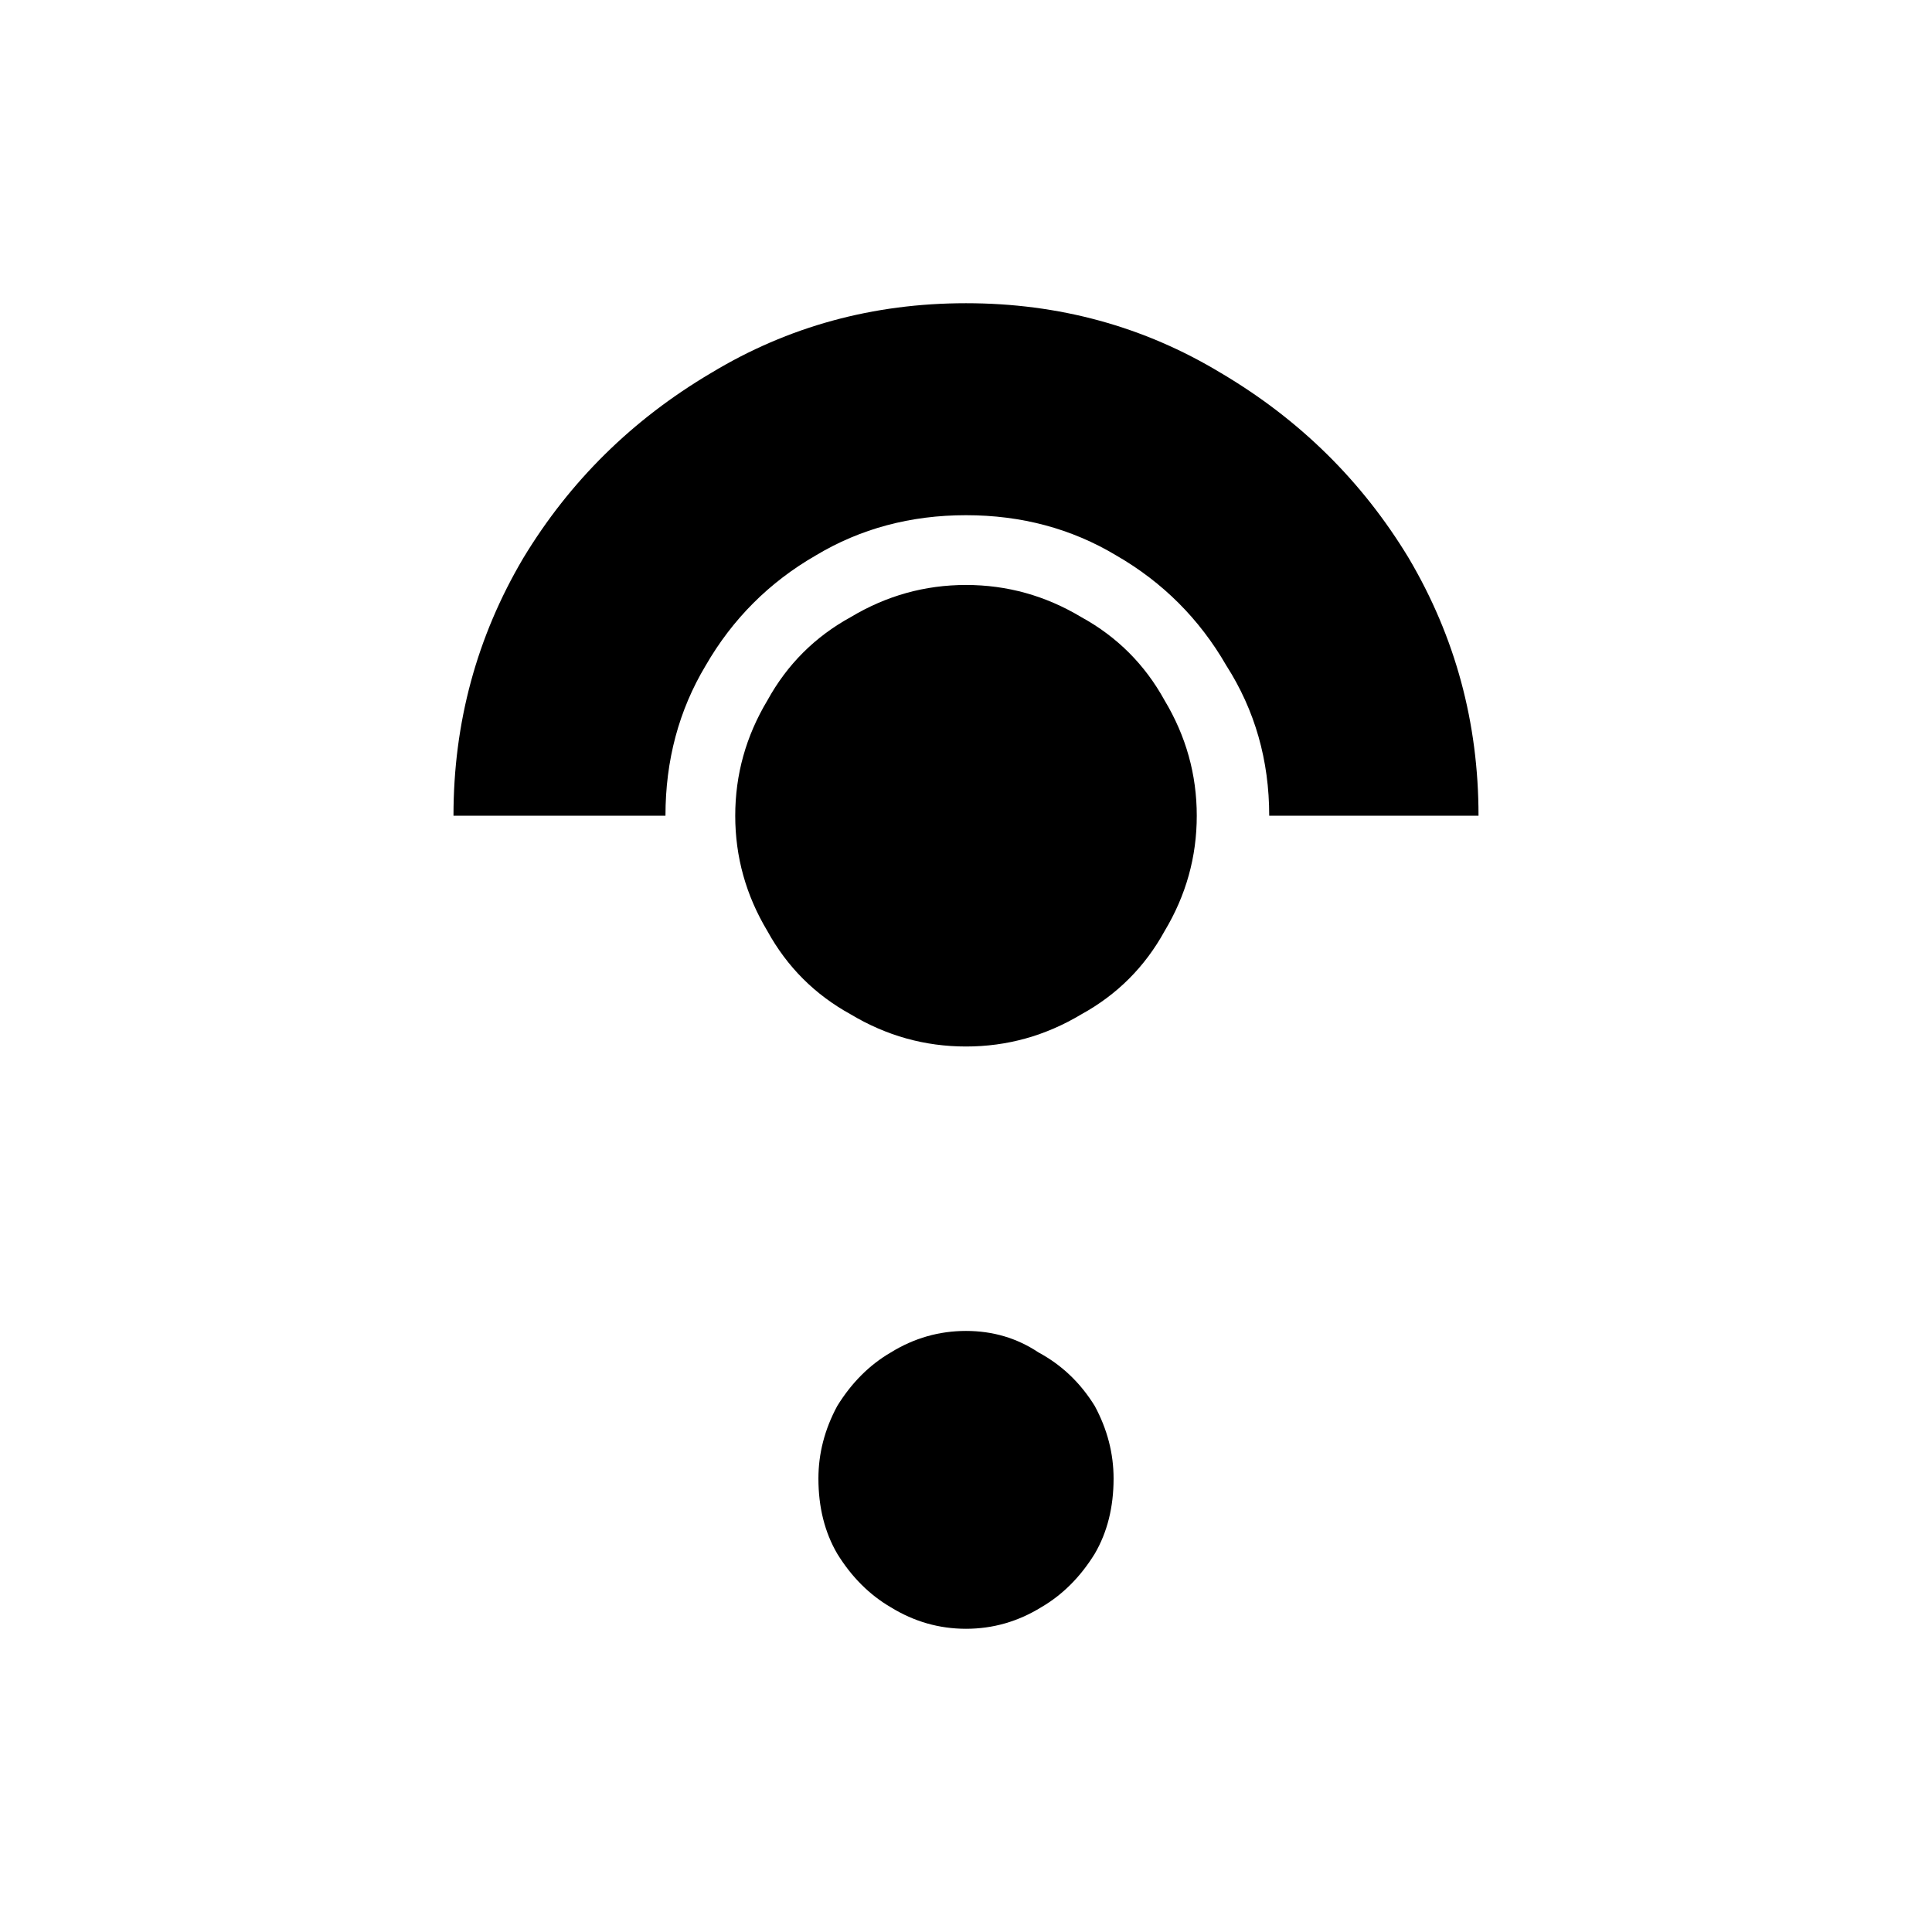
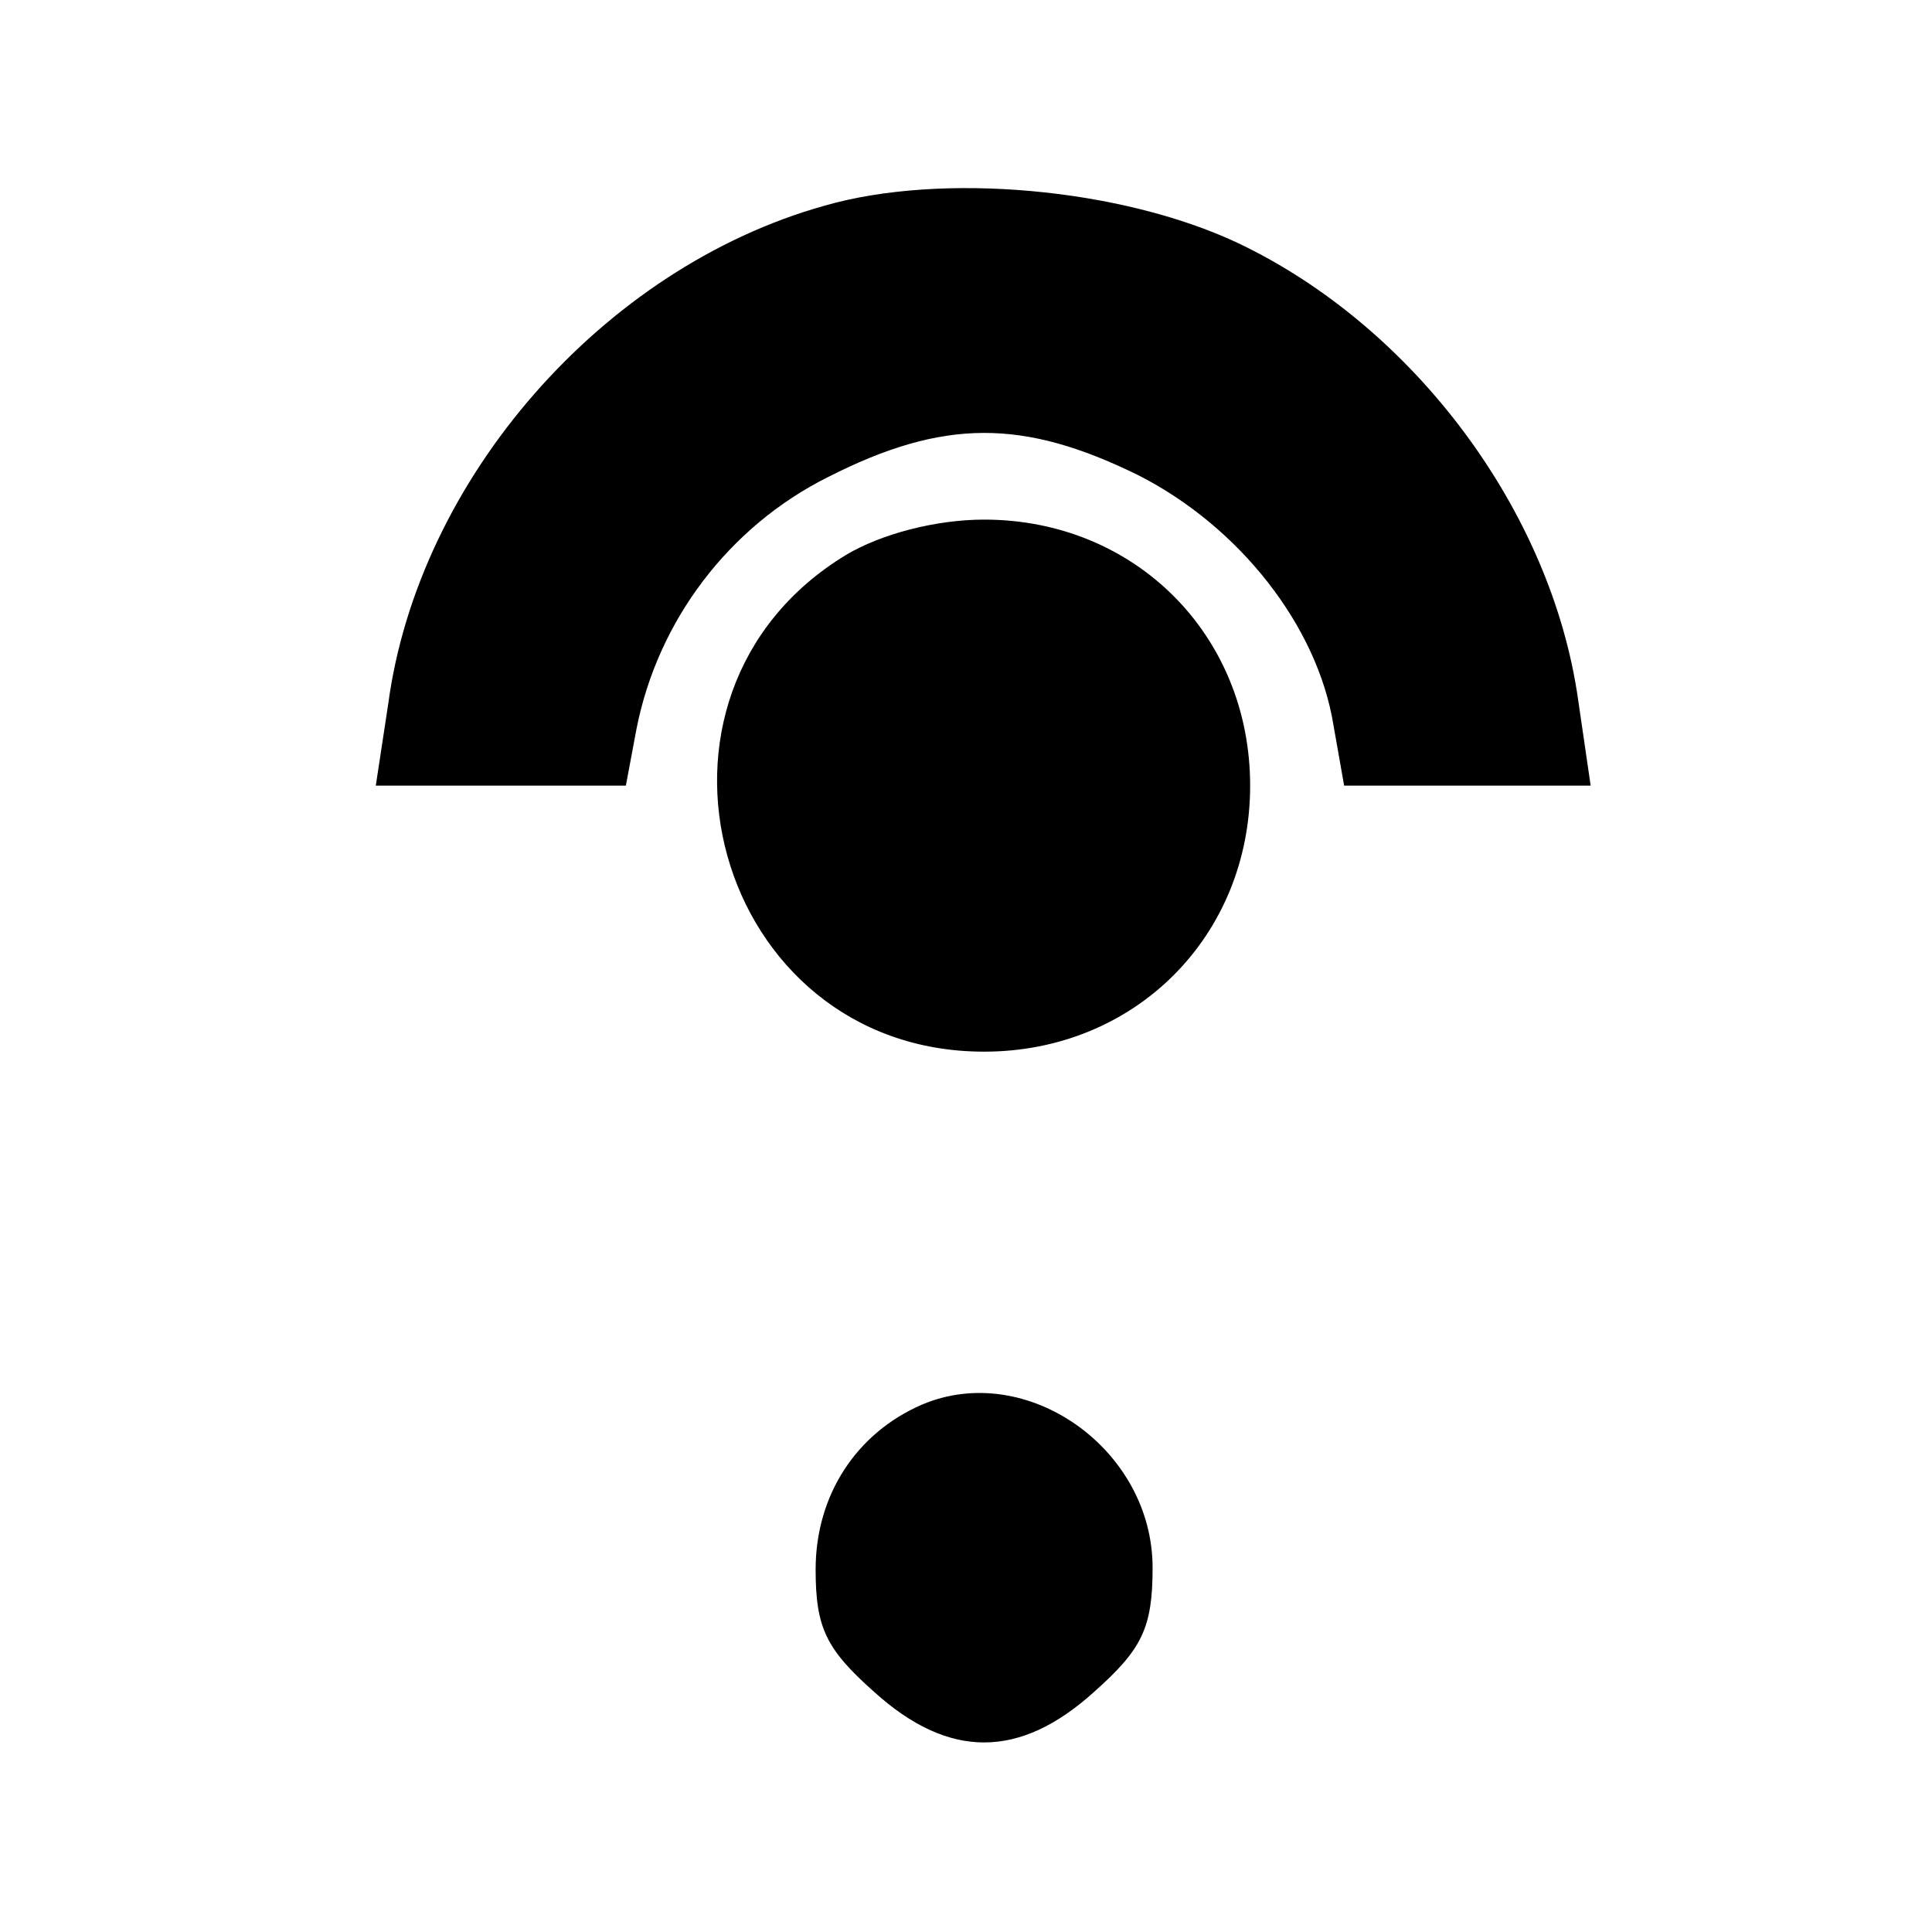
- <svg xmlns="http://www.w3.org/2000/svg" version="1.0" viewBox="0 0 72 72" height="128pt" width="128pt">
-   <g fill="#000">
-     <path d="M36 11.3L36 11.3Q41.2 11.3 45.5 13.9 49.9 16.5 52.5 20.8 55.1 25.2 55.1 30.4L55.1 30.4 47.3 30.4Q47.3 27.3 45.7 24.8 44.2 22.2 41.6 20.7 39.1 19.2 36 19.2L36 19.2Q32.9 19.2 30.4 20.7 27.8 22.2 26.3 24.8 24.8 27.3 24.8 30.4L24.8 30.4 16.9 30.4Q16.9 25.2 19.5 20.8 22.1 16.5 26.5 13.9 30.8 11.3 36 11.3L36 11.3 36 11.3ZM36 39L36 39Q33.7 39 31.7 37.8 29.7 36.7 28.6 34.7 27.4 32.7 27.4 30.4L27.4 30.4Q27.4 28.1 28.6 26.1 29.7 24.1 31.7 23 33.7 21.8 36 21.8L36 21.8Q38.3 21.8 40.3 23 42.3 24.1 43.4 26.1 44.6 28.1 44.6 30.4L44.6 30.4Q44.6 32.7 43.4 34.7 42.3 36.7 40.3 37.8 38.3 39 36 39L36 39 36 39ZM36 60.7L36 60.7Q34.5 60.7 33.2 59.9 32 59.2 31.2 57.9 30.5 56.7 30.5 55.1L30.5 55.1Q30.5 53.7 31.2 52.4 32 51.1 33.2 50.4 34.5 49.6 36 49.6L36 49.6Q37.5 49.6 38.7 50.4 40 51.1 40.8 52.4 41.5 53.7 41.5 55.1L41.5 55.1Q41.5 56.7 40.8 57.9 40 59.2 38.8 59.9 37.5 60.7 36 60.7L36 60.7 36 60.7Z" />
+ <svg xmlns="http://www.w3.org/2000/svg" version="1.0" width="128pt" height="128pt" viewBox="10 -139 128 128" preserveAspectRatio="xMidYMid meet">
+   <g transform="scale(0.1175,-0.1175)" fill="#000000" stroke="none">
+     <path d="M550 1067 c-125 -35 -229 -154 -246 -281 l-7 -46 70 0 71 0 6 32 c12 61 52 114 108 142 65 33 110 33 175 1 57 -29 101 -85 110 -141 l6 -34 69 0 70 0 -7 48 c-15 107 -93 211 -192 258 -66 31 -167 40 -233 21z" />
+     <path d="M562 870 c-130 -79 -74 -280 78 -280 85 0 150 65 150 150 0 85 -65 150 -150 150 -27 0 -58 -8 -78 -20z" />
+     <path d="M605 391 c-37 -16 -60 -51 -60 -93 0 -33 6 -45 33 -69 42 -38 82 -38 124 0 27 24 33 36 33 70 0 67 -71 117 -130 92z" />
  </g>
</svg>
